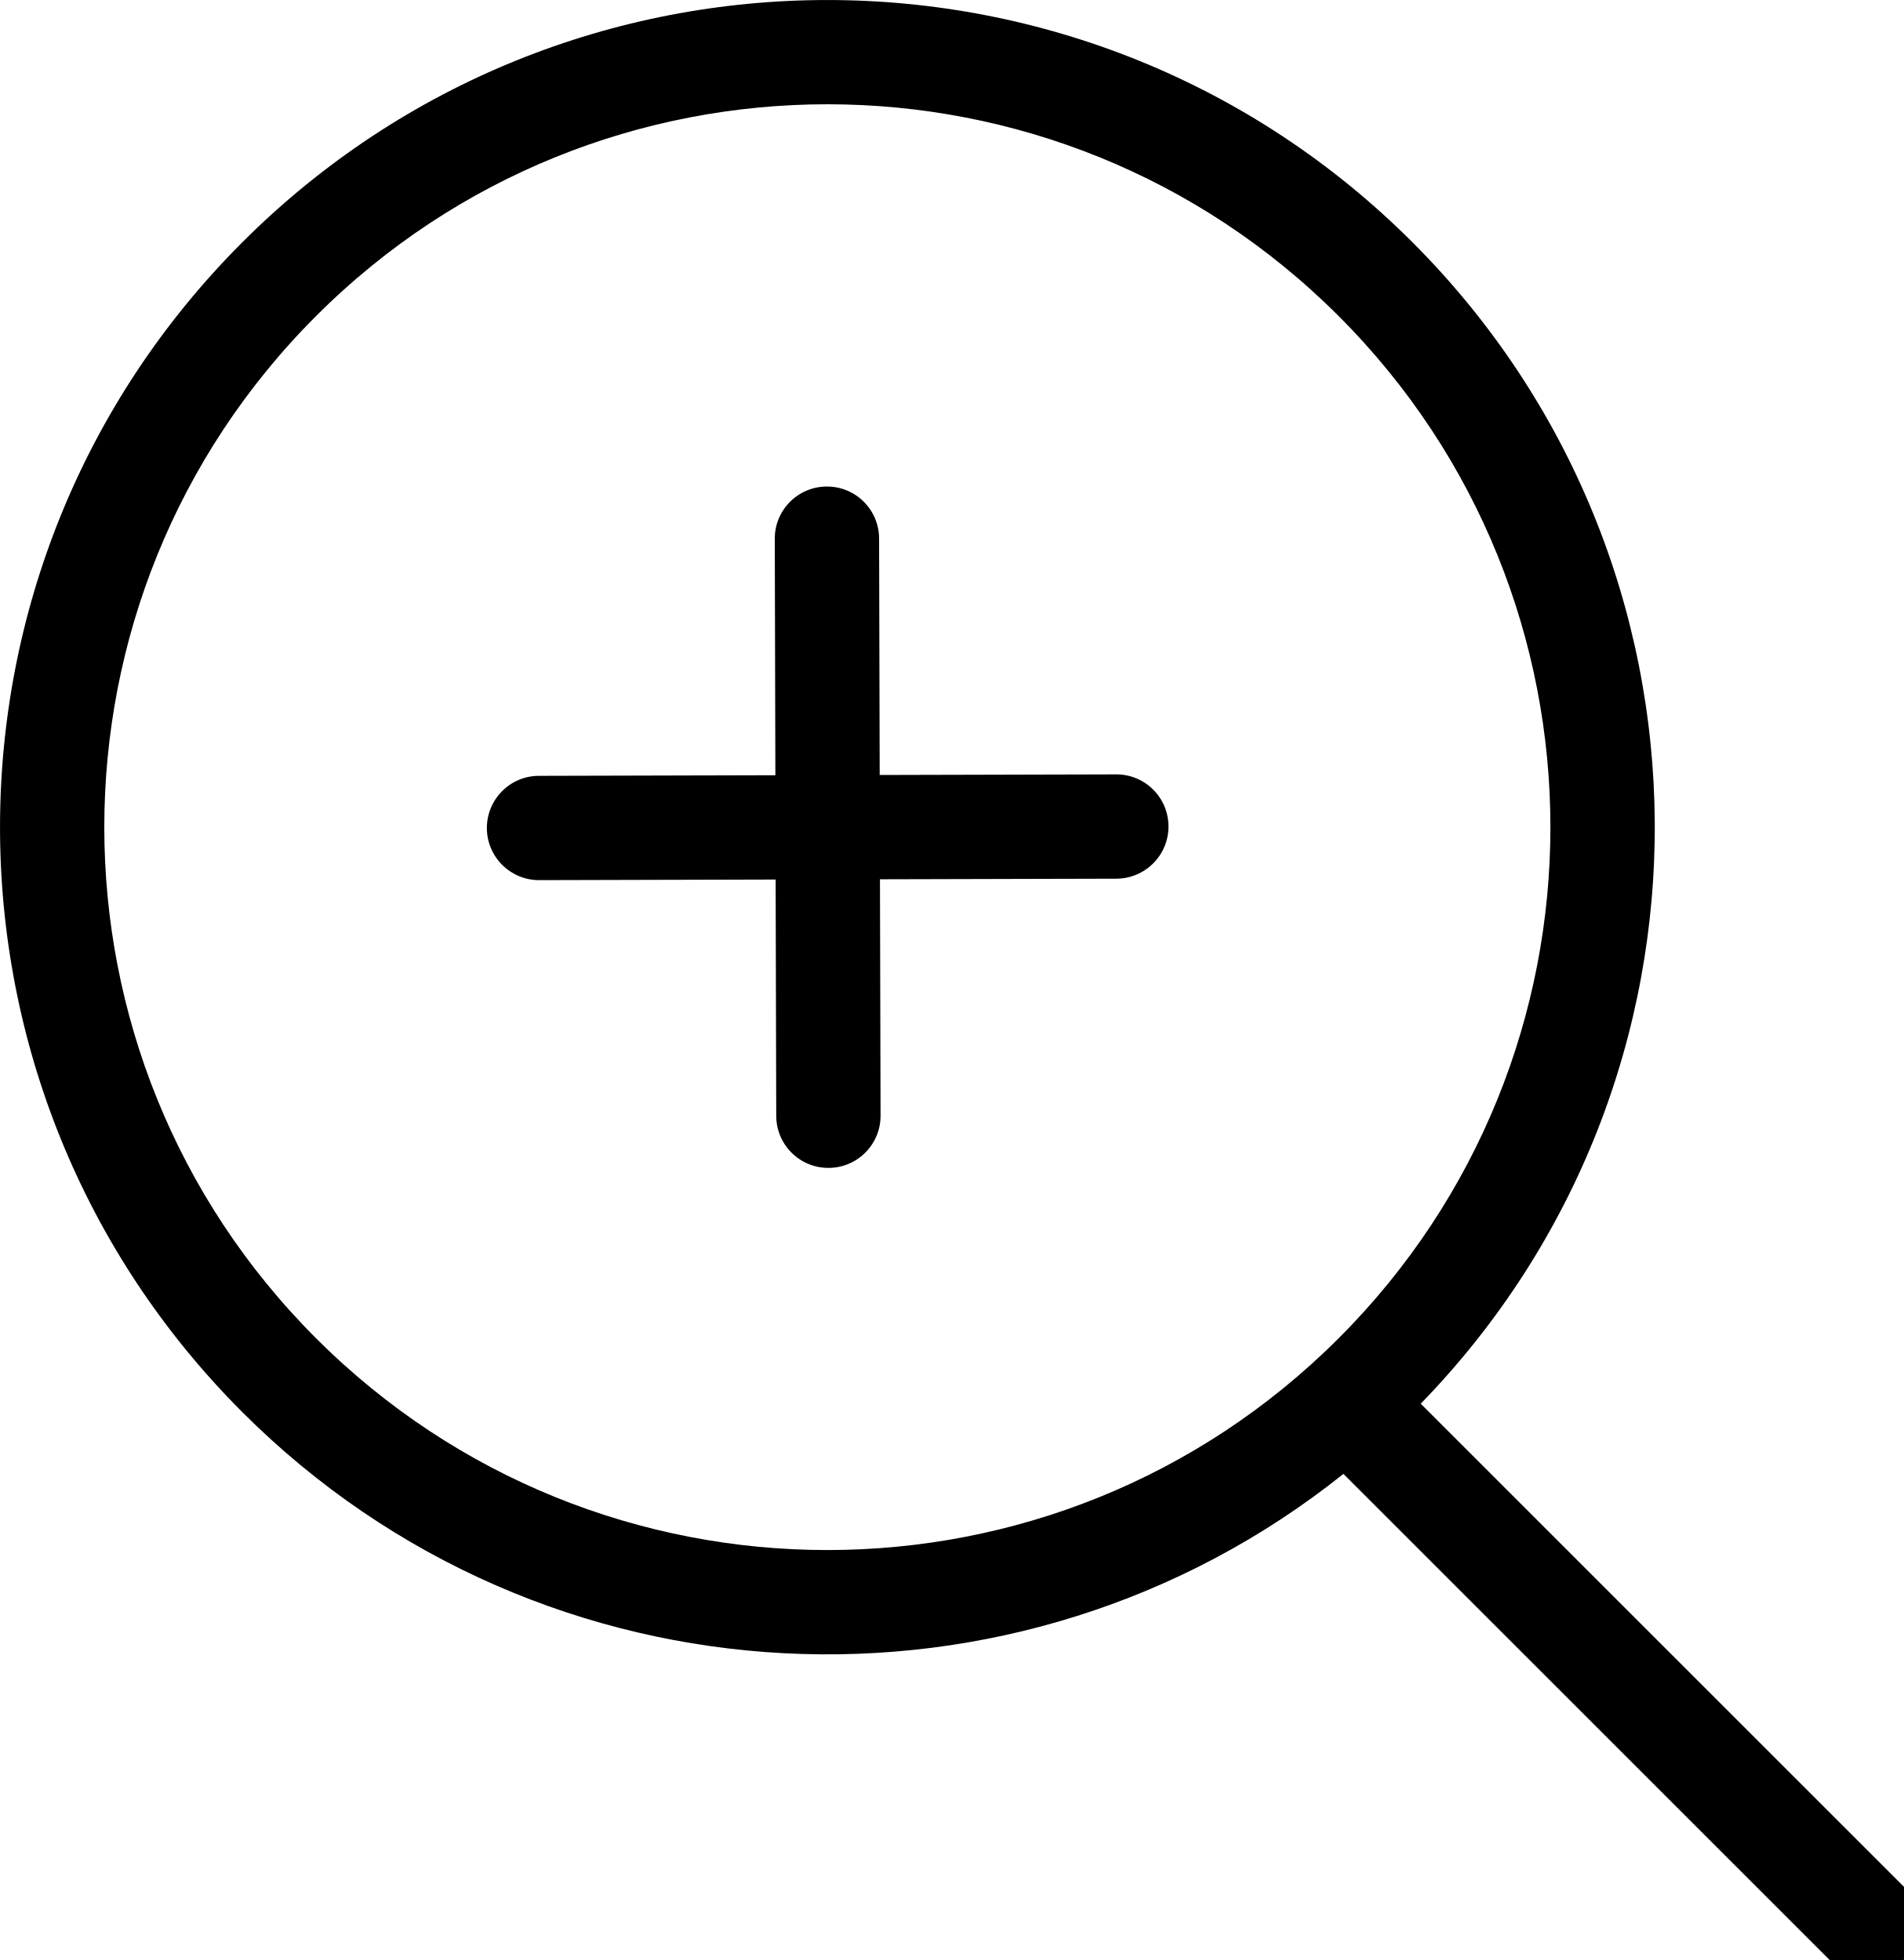
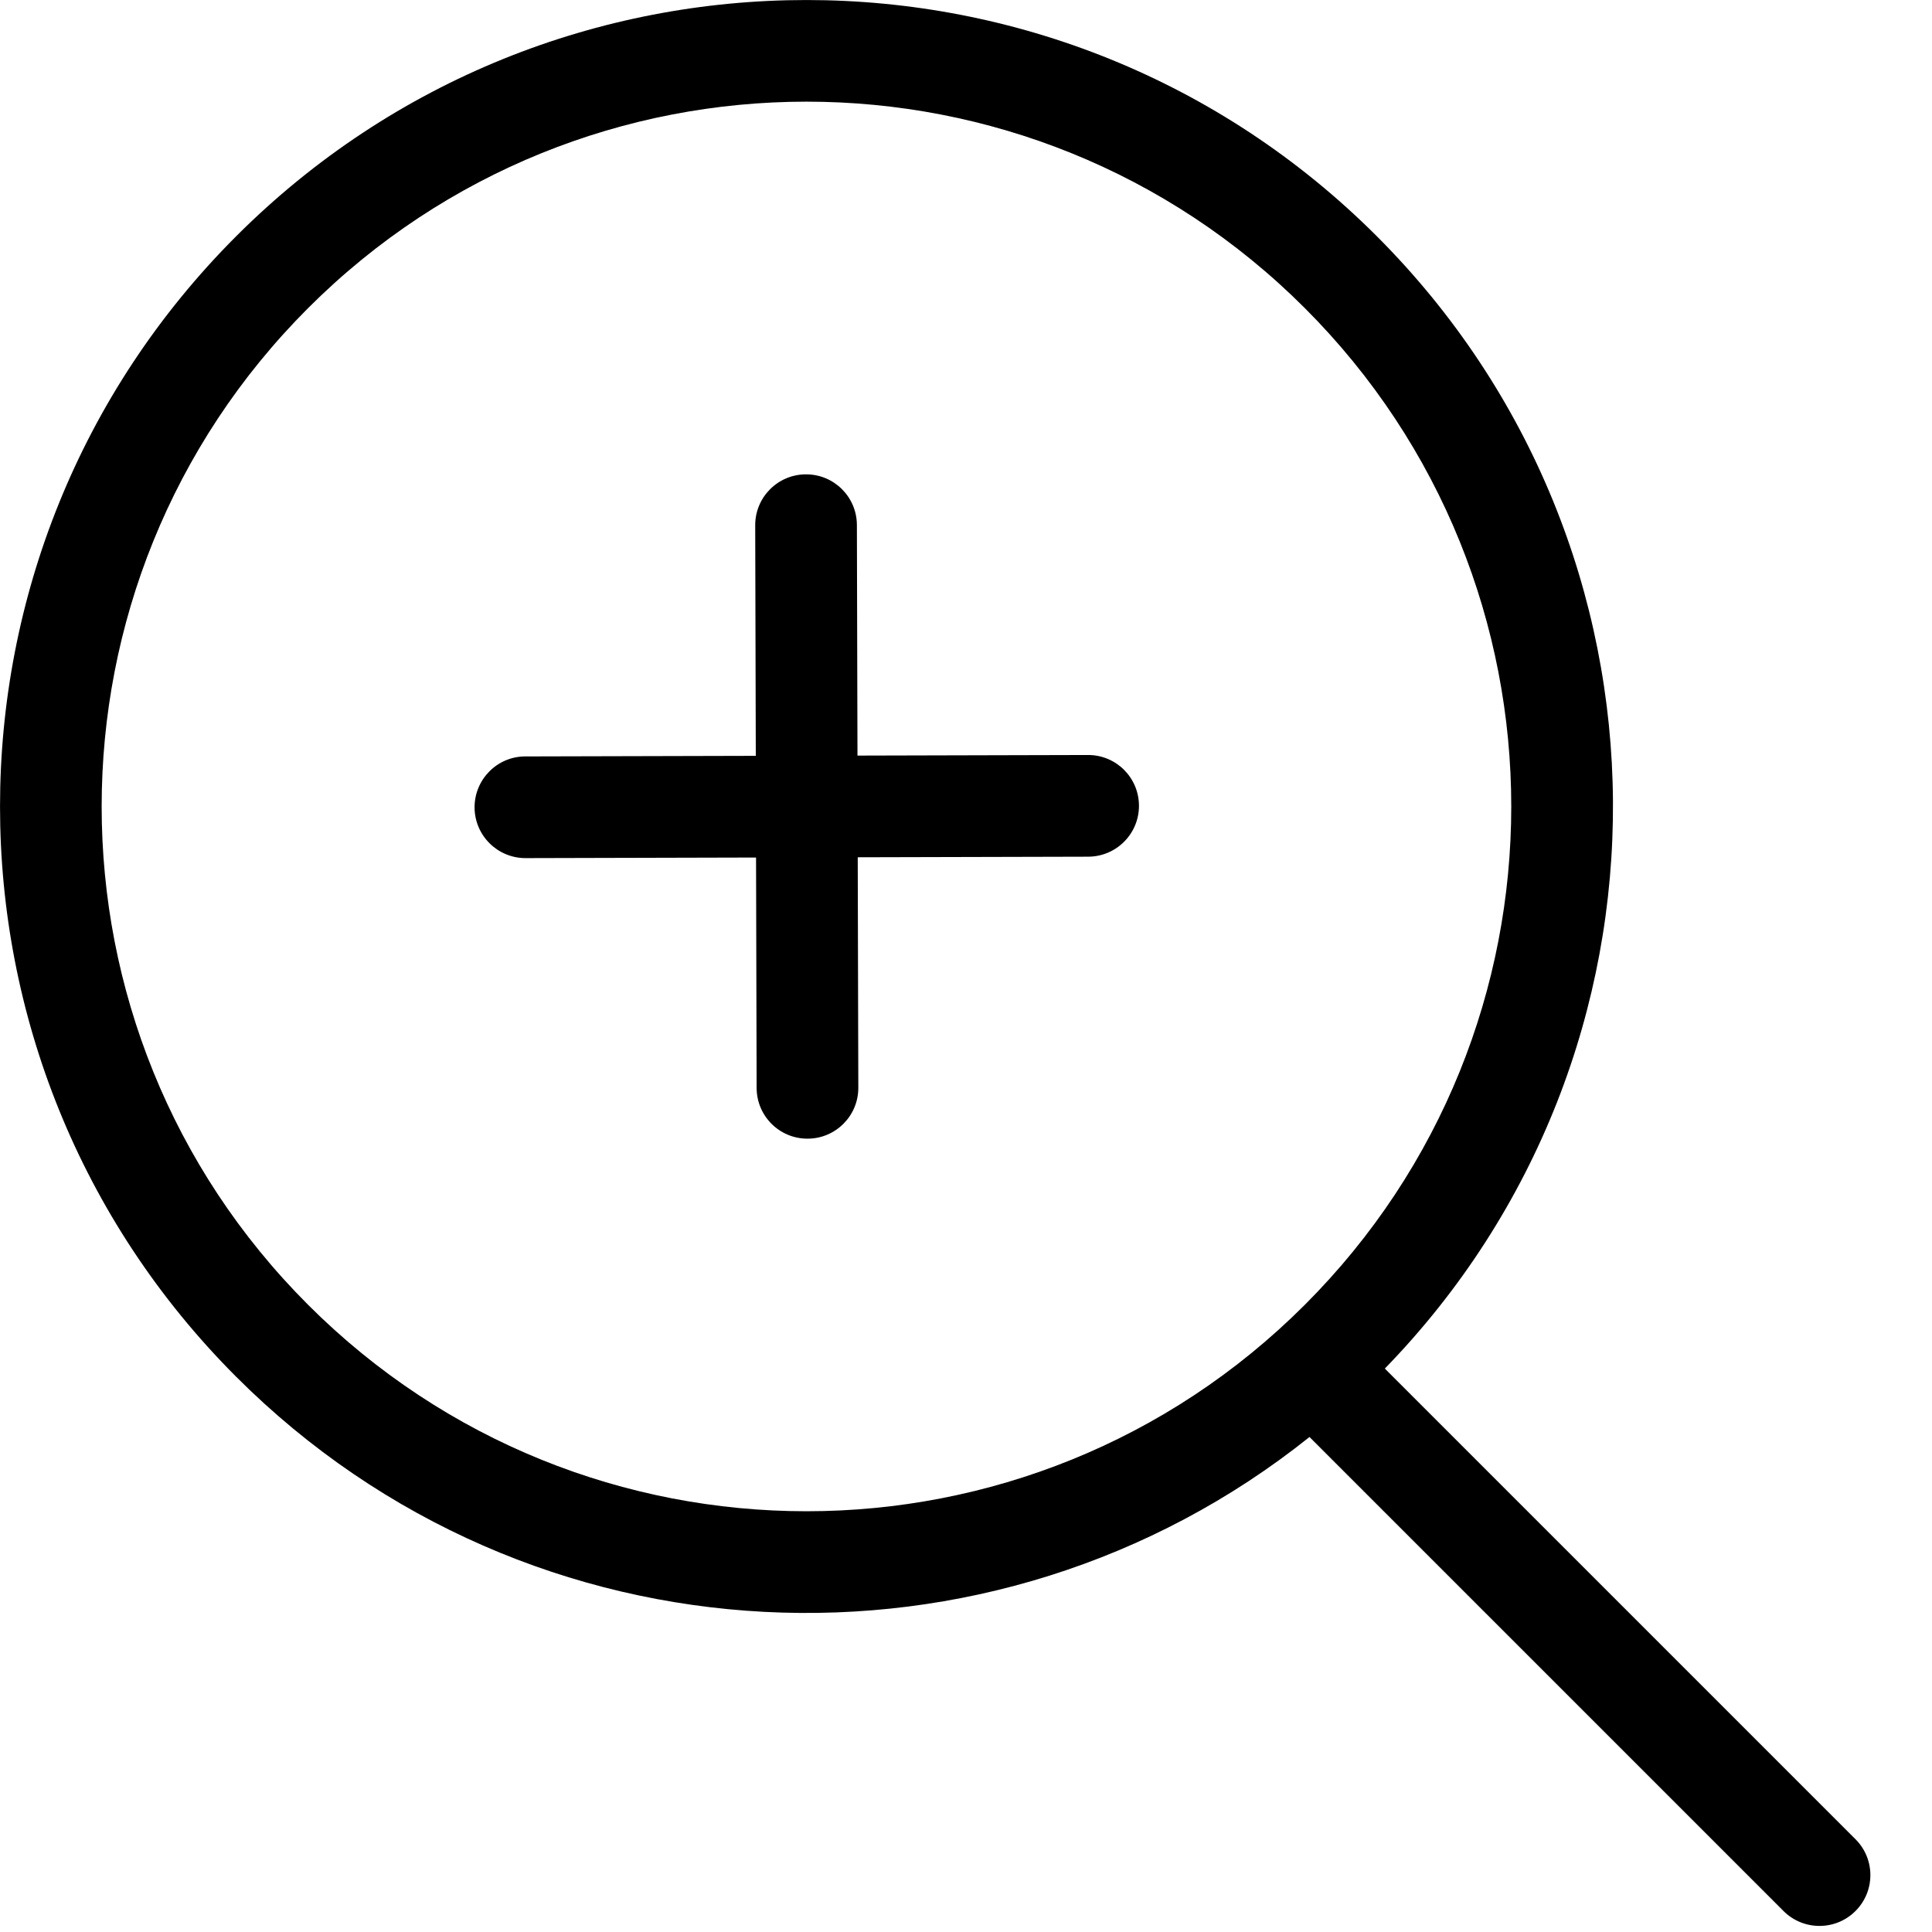
- <svg xmlns="http://www.w3.org/2000/svg" aria-hidden="true" focusable="false" fill="none">
+ <svg xmlns="http://www.w3.org/2000/svg" aria-hidden="true" focusable="false" class="icon icon-plus" width="19" height="19" viewBox="0 0 19 19" fill="none">
  <path fill-rule="evenodd" clip-rule="evenodd" d="M4.667 7.94C4.667 7.664 4.89 7.439 5.166 7.439L10.7 7.425C10.976 7.424 11.2 7.647 11.201 7.923C11.202 8.2 10.978 8.424 10.702 8.425L5.168 8.439C4.892 8.439 4.668 8.216 4.667 7.94Z" fill="currentColor" />
  <path fill-rule="evenodd" clip-rule="evenodd" d="M7.926 4.665C8.202 4.664 8.426 4.887 8.427 5.163L8.441 10.697C8.442 10.973 8.218 11.198 7.942 11.198C7.666 11.199 7.442 10.976 7.441 10.7L7.427 5.166C7.426 4.89 7.65 4.665 7.926 4.665Z" fill="currentColor" />
  <path fill-rule="evenodd" clip-rule="evenodd" d="M12.832 3.03C10.126 0.323 5.737 0.323 3.03 3.03C0.323 5.737 0.323 10.126 3.03 12.832C5.737 15.539 10.126 15.539 12.832 12.832C15.539 10.126 15.539 5.737 12.832 3.03ZM2.323 2.323C5.42 -0.774 10.442 -0.774 13.54 2.323C16.61 5.394 16.637 10.356 13.619 13.459L18.247 18.087C18.443 18.282 18.443 18.599 18.247 18.794C18.052 18.989 17.735 18.989 17.54 18.794L12.878 14.132C9.764 16.622 5.208 16.425 2.323 13.54C-0.774 10.442 -0.774 5.42 2.323 2.323Z" fill="currentColor" />
</svg>
